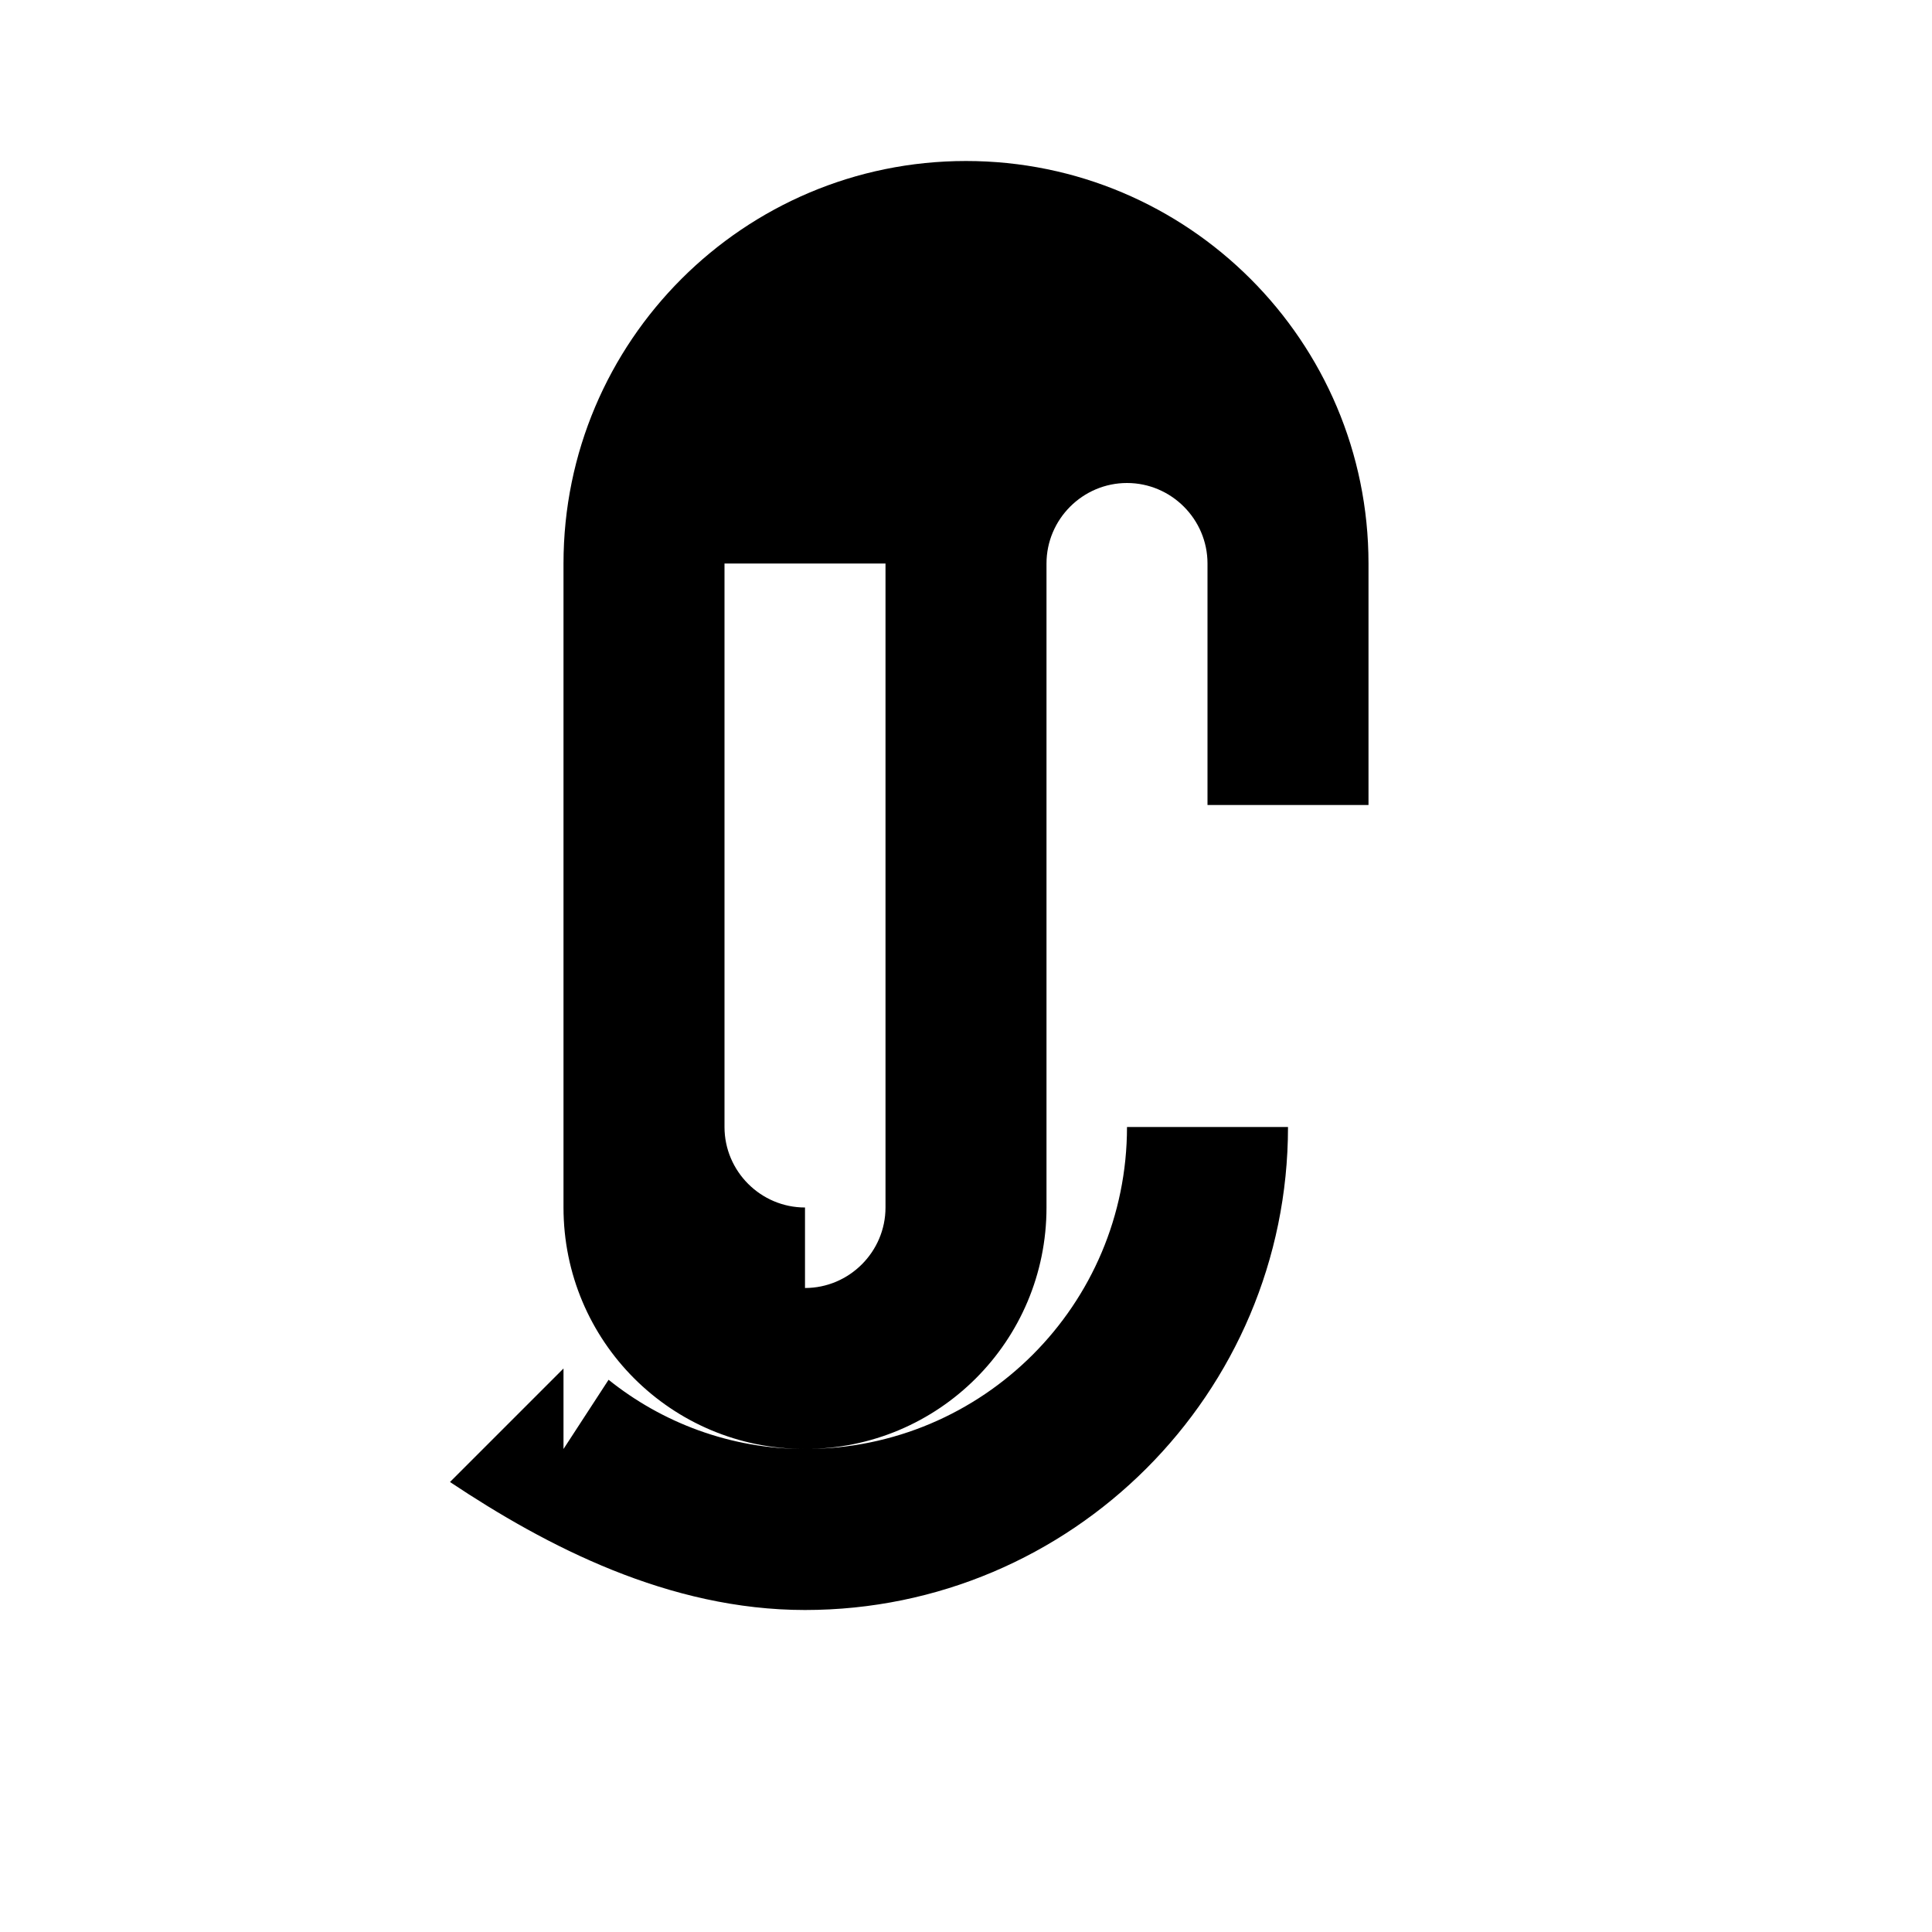
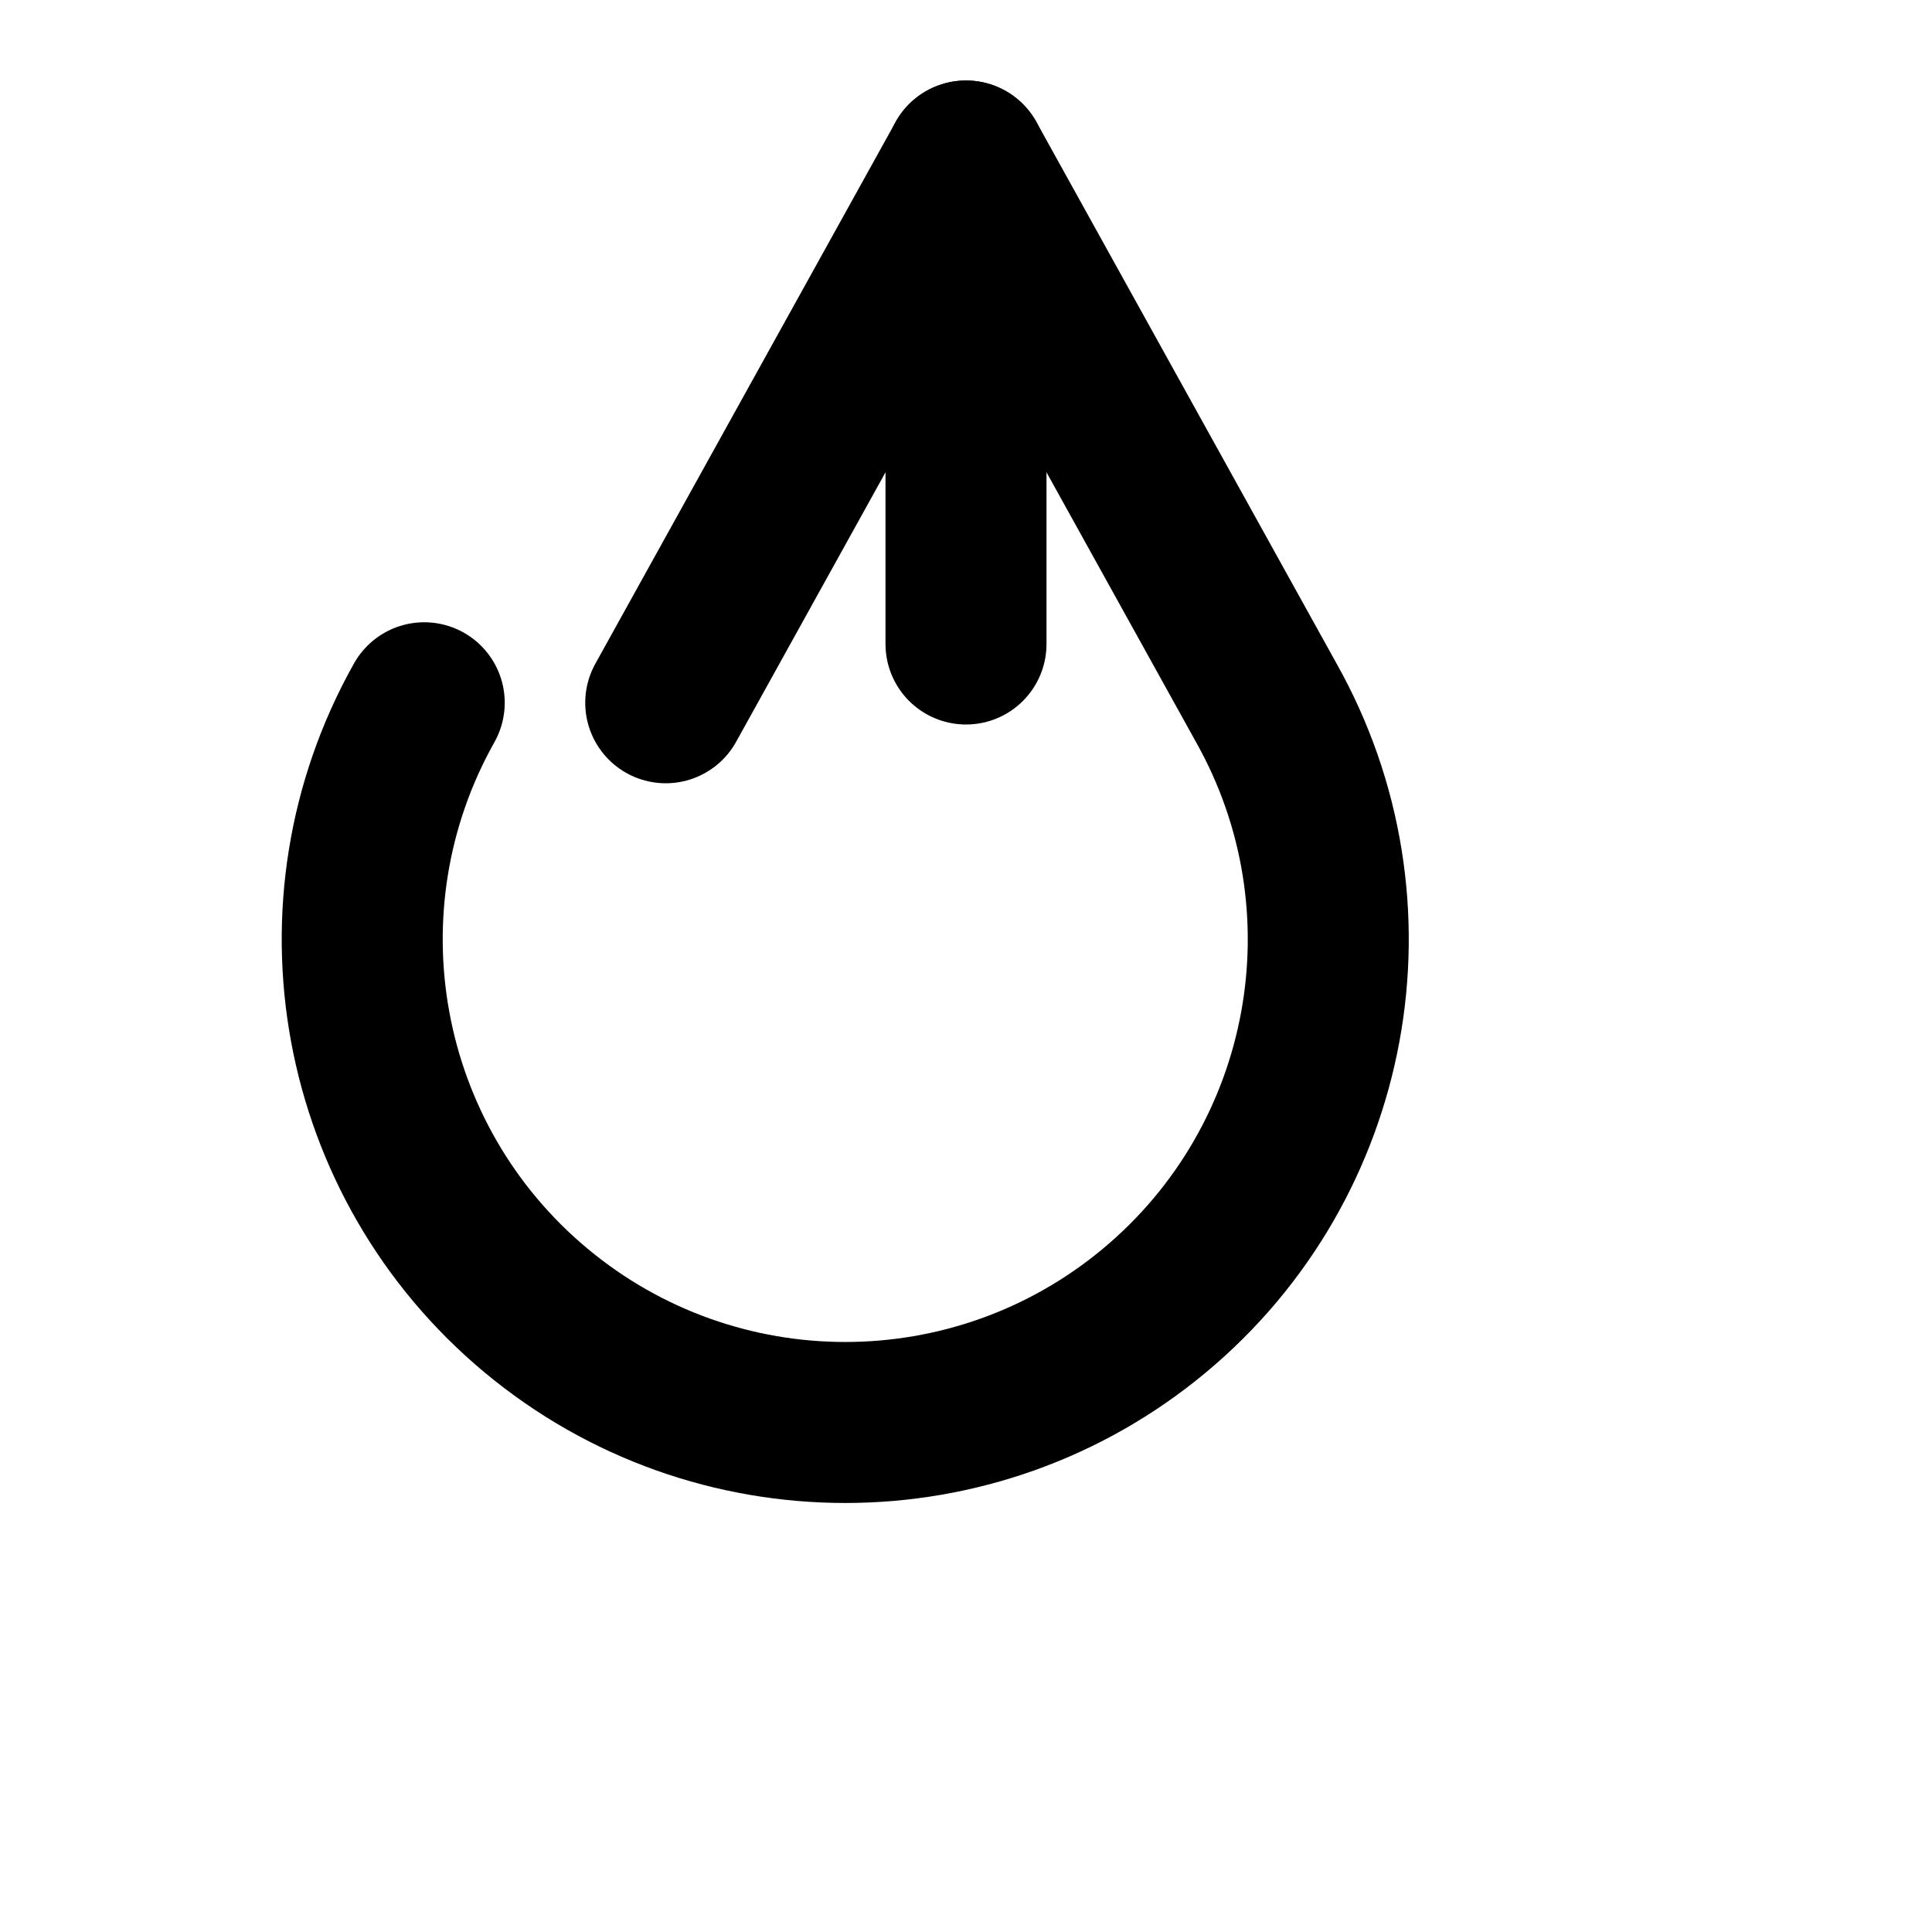
- <svg xmlns="http://www.w3.org/2000/svg" viewBox="0 0 24 24">
-   <path fill="currentColor" d="M12 2C9.24 2 7 4.24 7 7v8c0 1.66 1.34 3 3 3s3-1.34 3-3V7c0-.55.45-1 1-1s1 .45 1 1v3h2V7c0-2.76-2.24-5-5-5zm-2 13c-.55 0-1-.45-1-1V7h2v8c0 .55-.45 1-1 1zm-3 2l-1.41 1.41C6.79 19.21 8.31 20 10 20c3.31 0 6-2.69 6-6h-2c0 2.21-1.79 4-4 4-.93 0-1.78-.33-2.44-.86L7 18z" />
+ <svg xmlns="http://www.w3.org/2000/svg" class="w-8 h-8" fill="none" stroke="currentColor" viewBox="0 0 24 24" stroke-width="2" stroke-linecap="round" stroke-linejoin="round">
+   <path stroke-linecap="round" stroke-linejoin="round" stroke-width="2" d="M5.27 8.73a6 6 0 1010.46 0L12 2 8.27 8.73" />
+   <path stroke-linecap="round" stroke-linejoin="round" stroke-width="2" d="M12 2v6" />
</svg>
